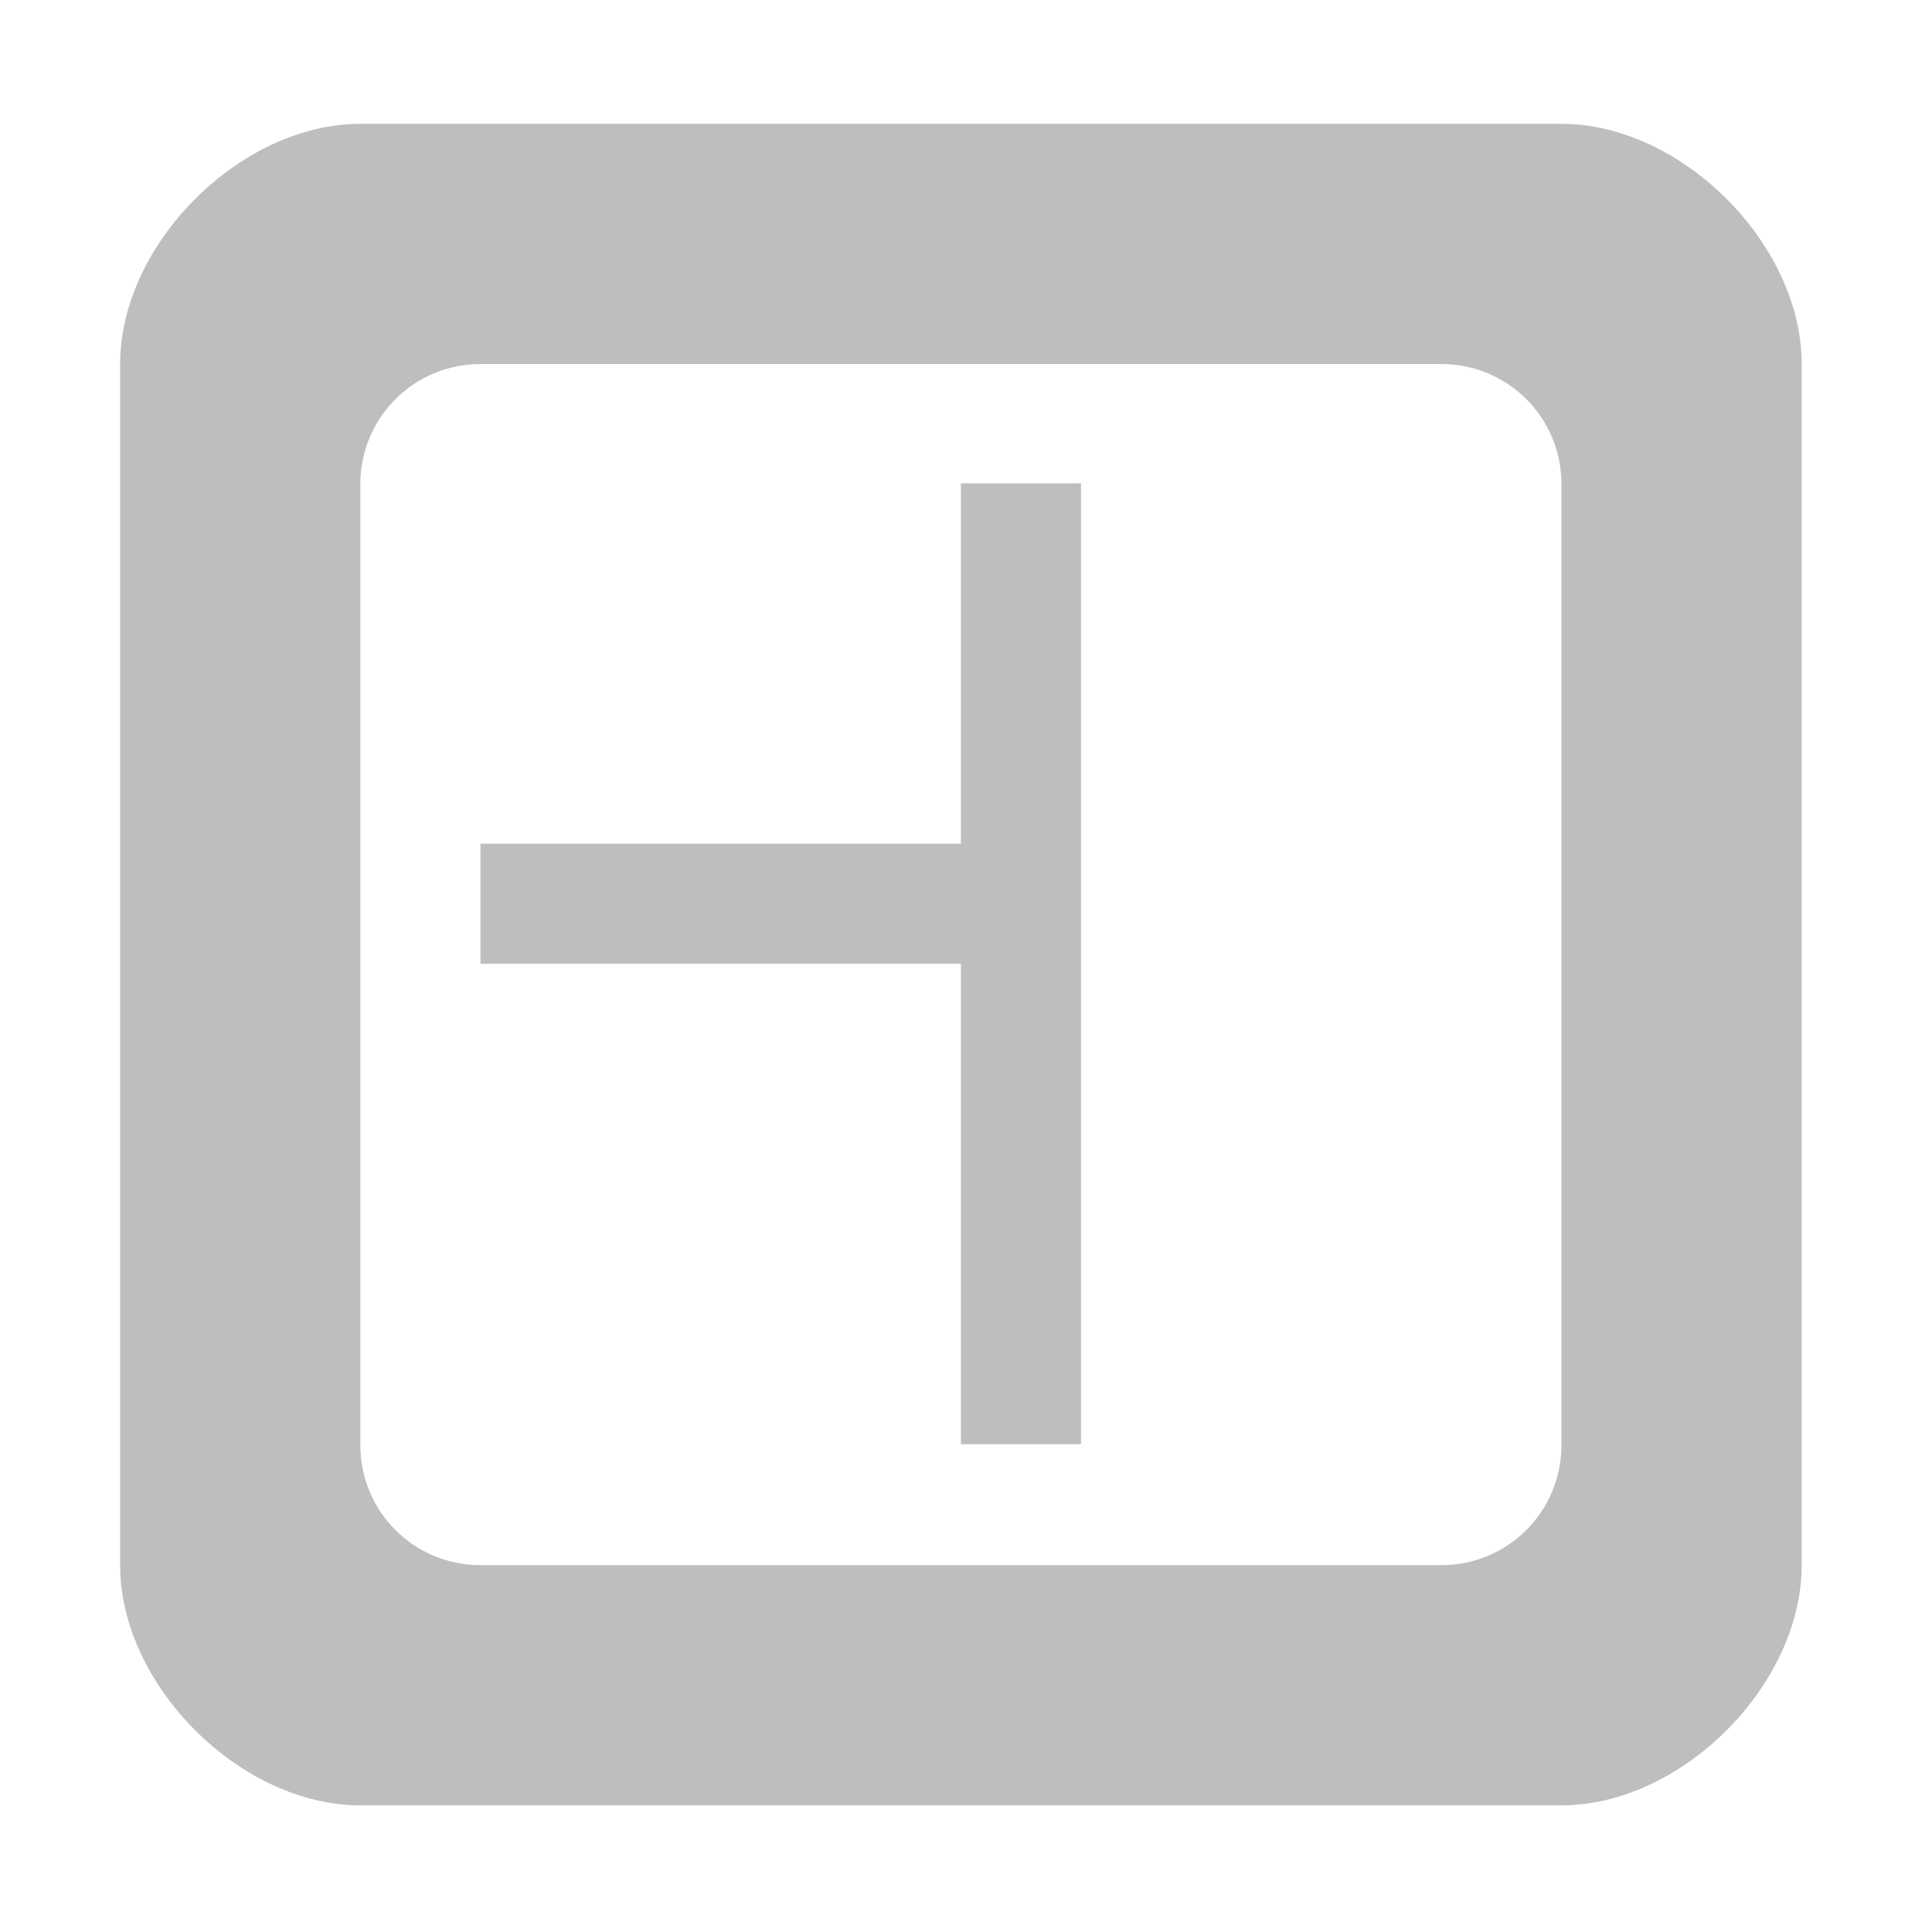
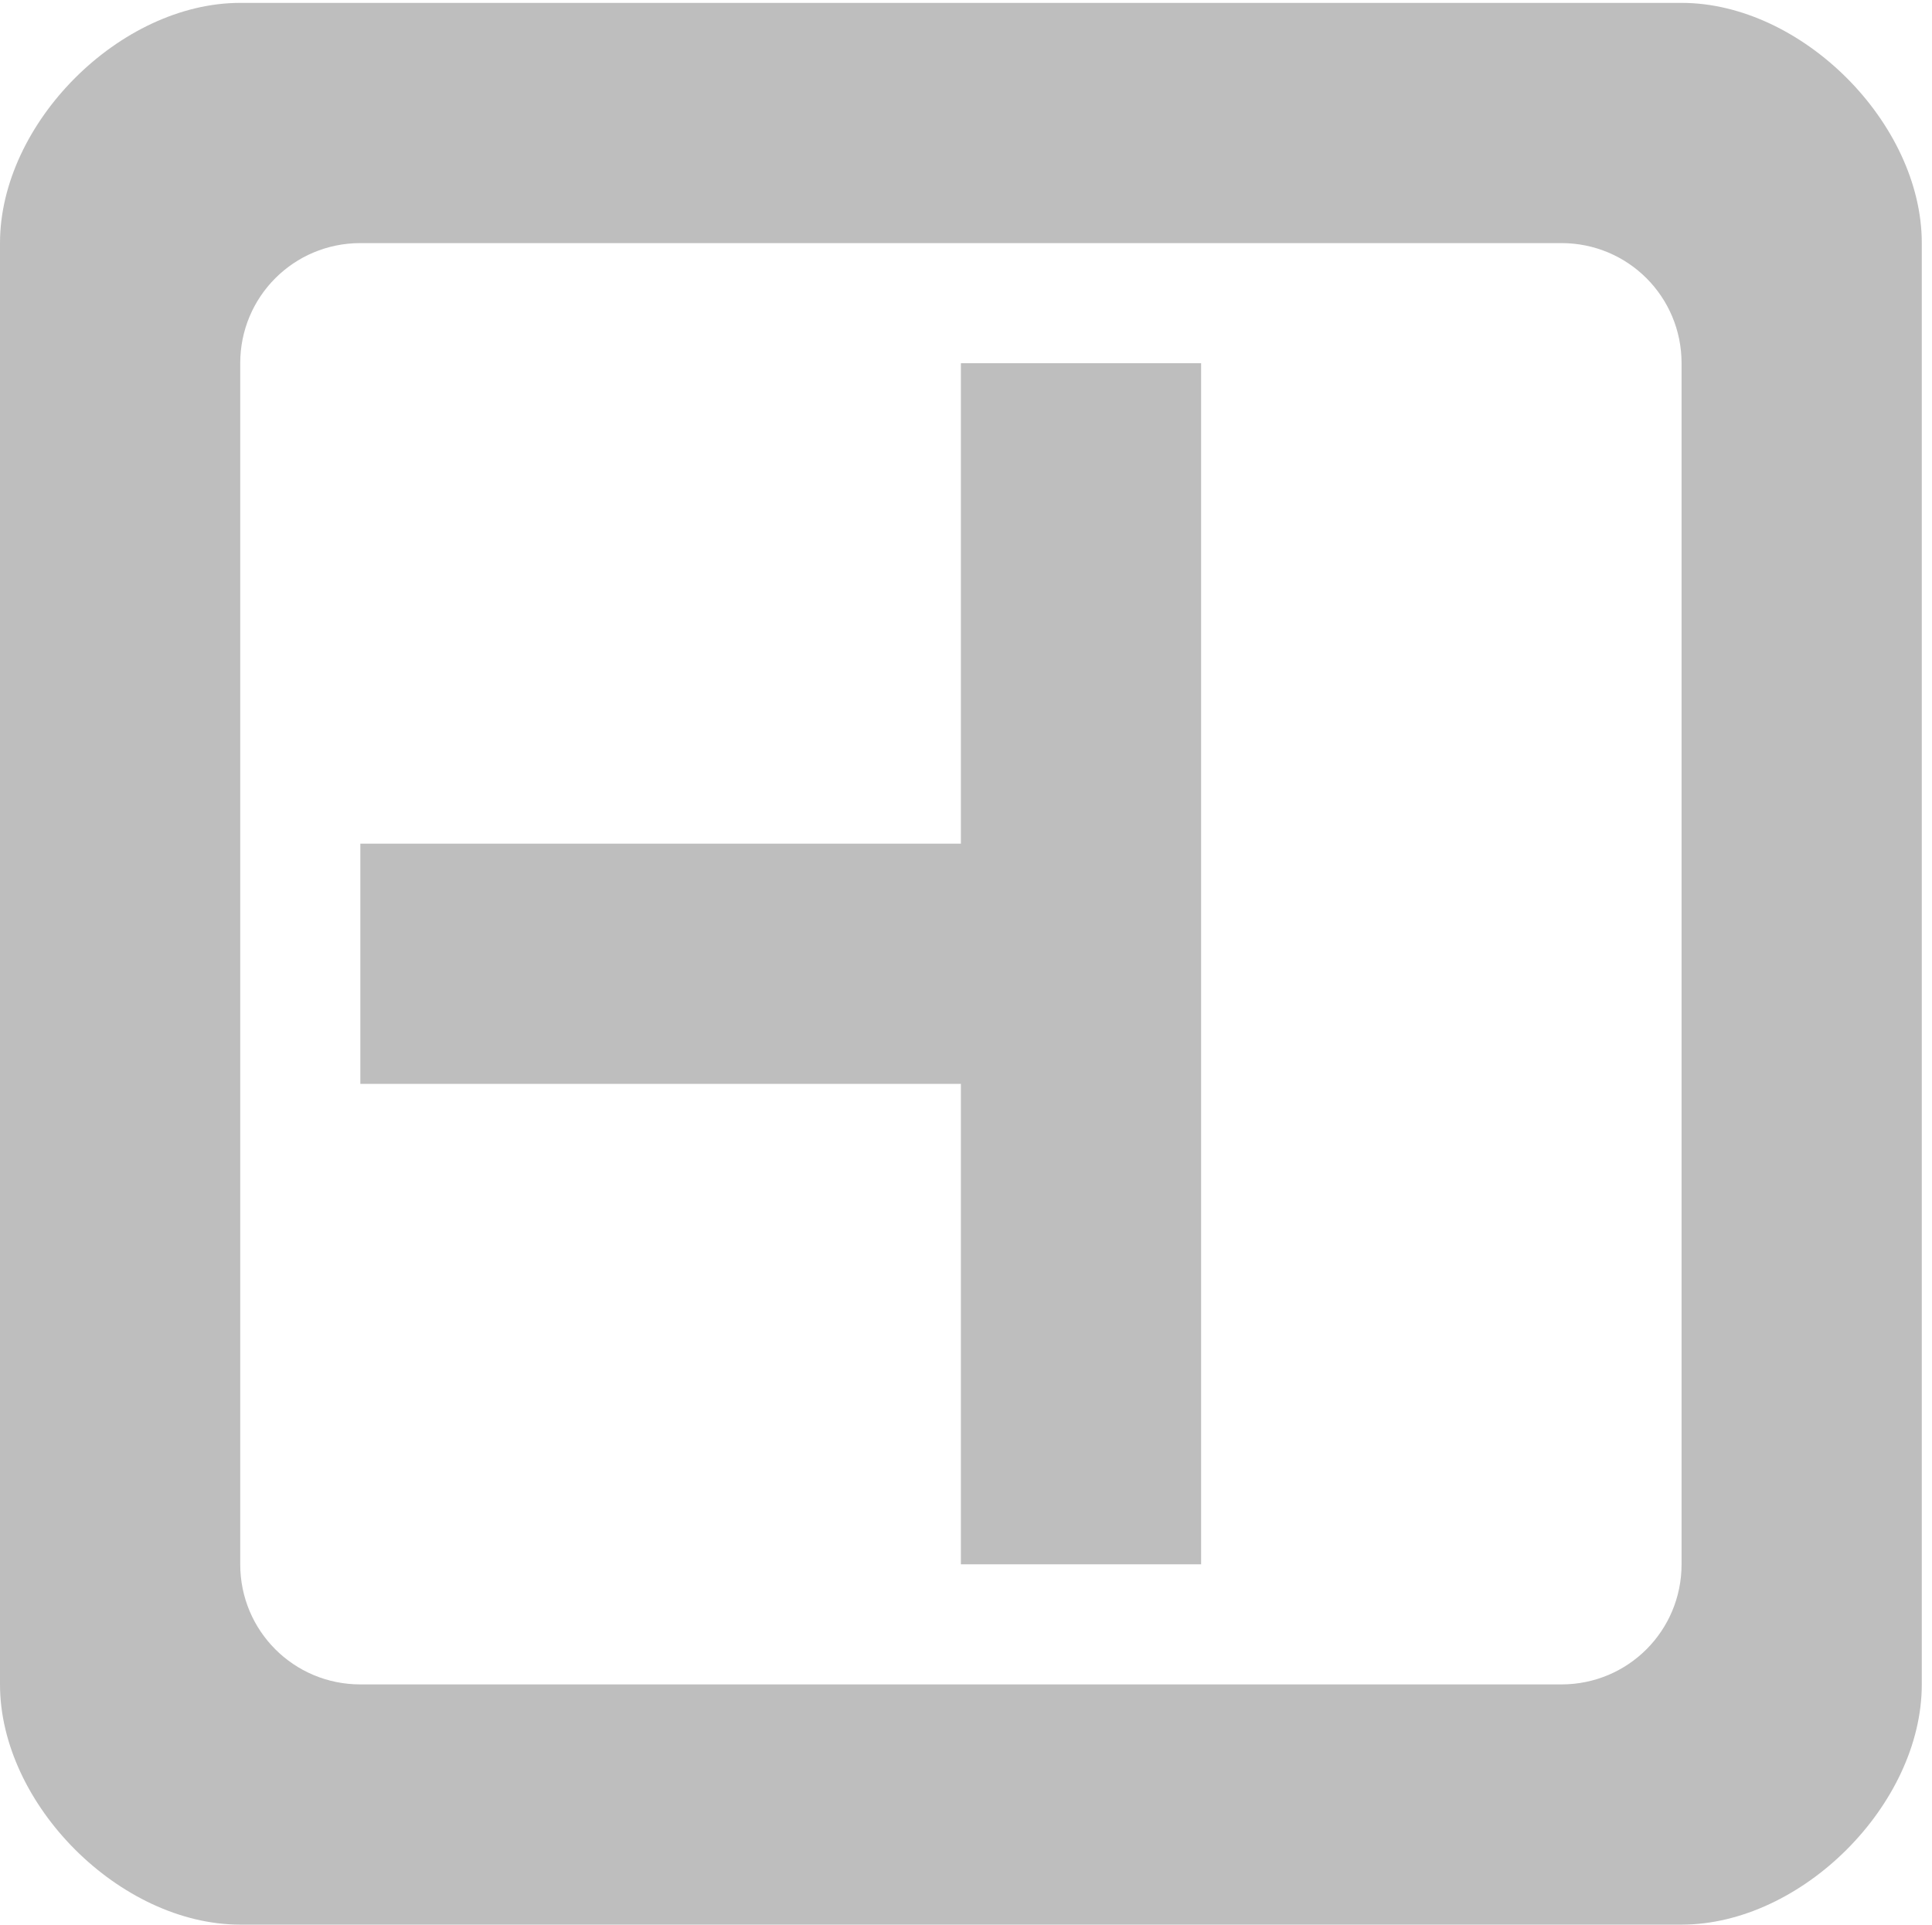
<svg xmlns="http://www.w3.org/2000/svg" version="1.1" width="16.085" height="16.024" id="svg7384">
  <defs id="defs17" />
  <g transform="translate(-60.952,-646.98)" id="layer12">
-     <path style="fill:#bebebe;fill-opacity:1;fill-rule:nonzero;stroke:none" d="m 3,1.031 c -1,0 -2,1 -2,2 l 0,10 c 0,1 1,2 2,2 l 10,0 c 1,0 2,-1 2,-2 l 0,-10 c 0,-1 -1,-2 -2,-2 z m 1,12 c -0.554,0 -1,-0.446 -1,-1 l 0,-8 c 0,-0.554 0.446,-1 1,-1 2.667,0 5.333,0 8,0 0.554,0 1,0.446 1,1 l 0,8 c 0,0.554 -0.446,1 -1,1" transform="translate(60.952,646.98)" id="rect3819" />
-     <rect style="fill:#bebebe;fill-opacity:1;fill-rule:nonzero;stroke:none" id="rect3870" width="4.944" height="1" x="64.952" y="654.004" ry="0" />
-     <rect ry="0" y="651.004" x="68.952" height="8" width="1" id="rect4380" style="fill:#bebebe;fill-opacity:1;fill-rule:nonzero;stroke:none" />
+     <path style="fill:#bebebe;fill-opacity:1;fill-rule:nonzero;stroke:none" d="m 2,0.024 c -1,0 -2,1 -2,2 L 0,14.024 c 0,1 1,2 2,2 l 12,0 c 1,0 2,-1 2,-2 L 16,2.024 c 0,-1 -1,-2 -2,-2 z M 3,14.024 c -0.554,0 -1,-0.446 -1,-1 L 2,3.024 c 0,-0.554 0.446,-1 1,-1 2.667,0 7.333,0 10,0 0.554,0 1,0.446 1,1 L 14,13.024 c 0,0.554 -0.446,1 -1,1" transform="translate(60.952,646.98)" id="rect3819" />
+     <rect style="fill:#bebebe;fill-opacity:1;fill-rule:nonzero;stroke:none" id="rect3870" width="6" height="2" x="63.952" y="654.004" ry="0" />
+     <rect ry="0" y="650.004" x="68.952" height="10" width="2" id="rect4380" style="fill:#bebebe;fill-opacity:1;fill-rule:nonzero;stroke:none" />
  </g>
</svg>
